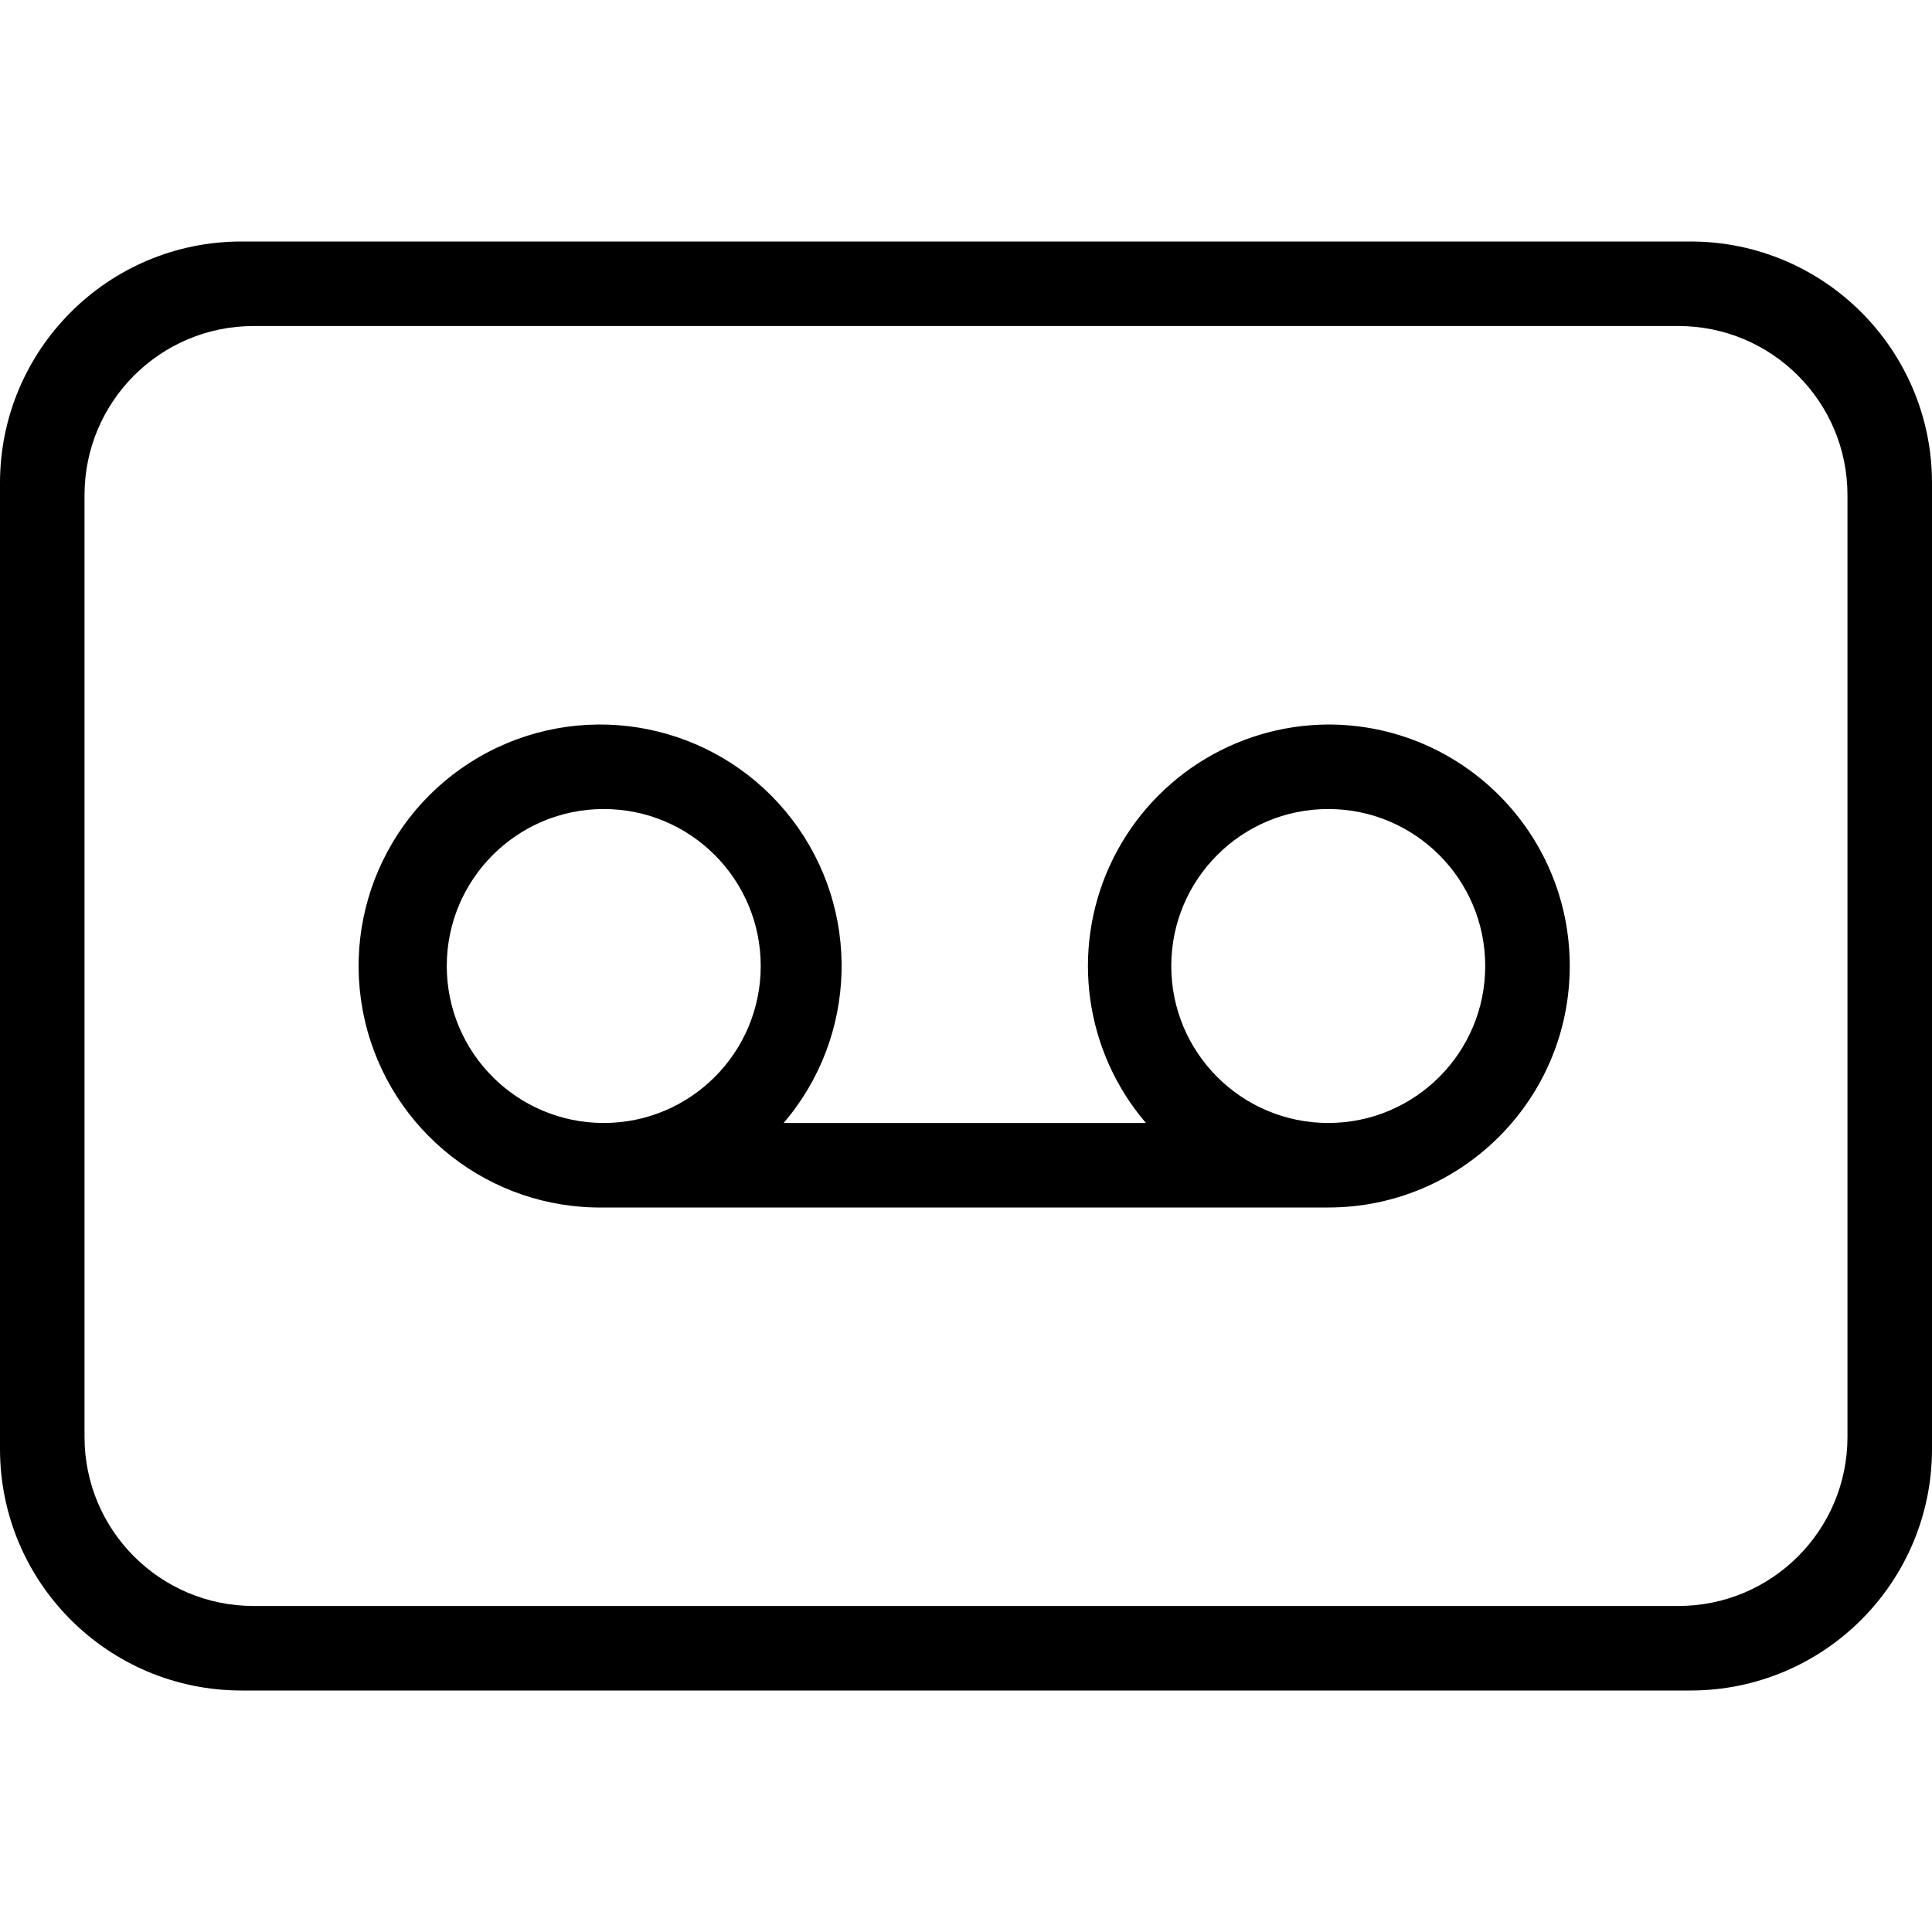
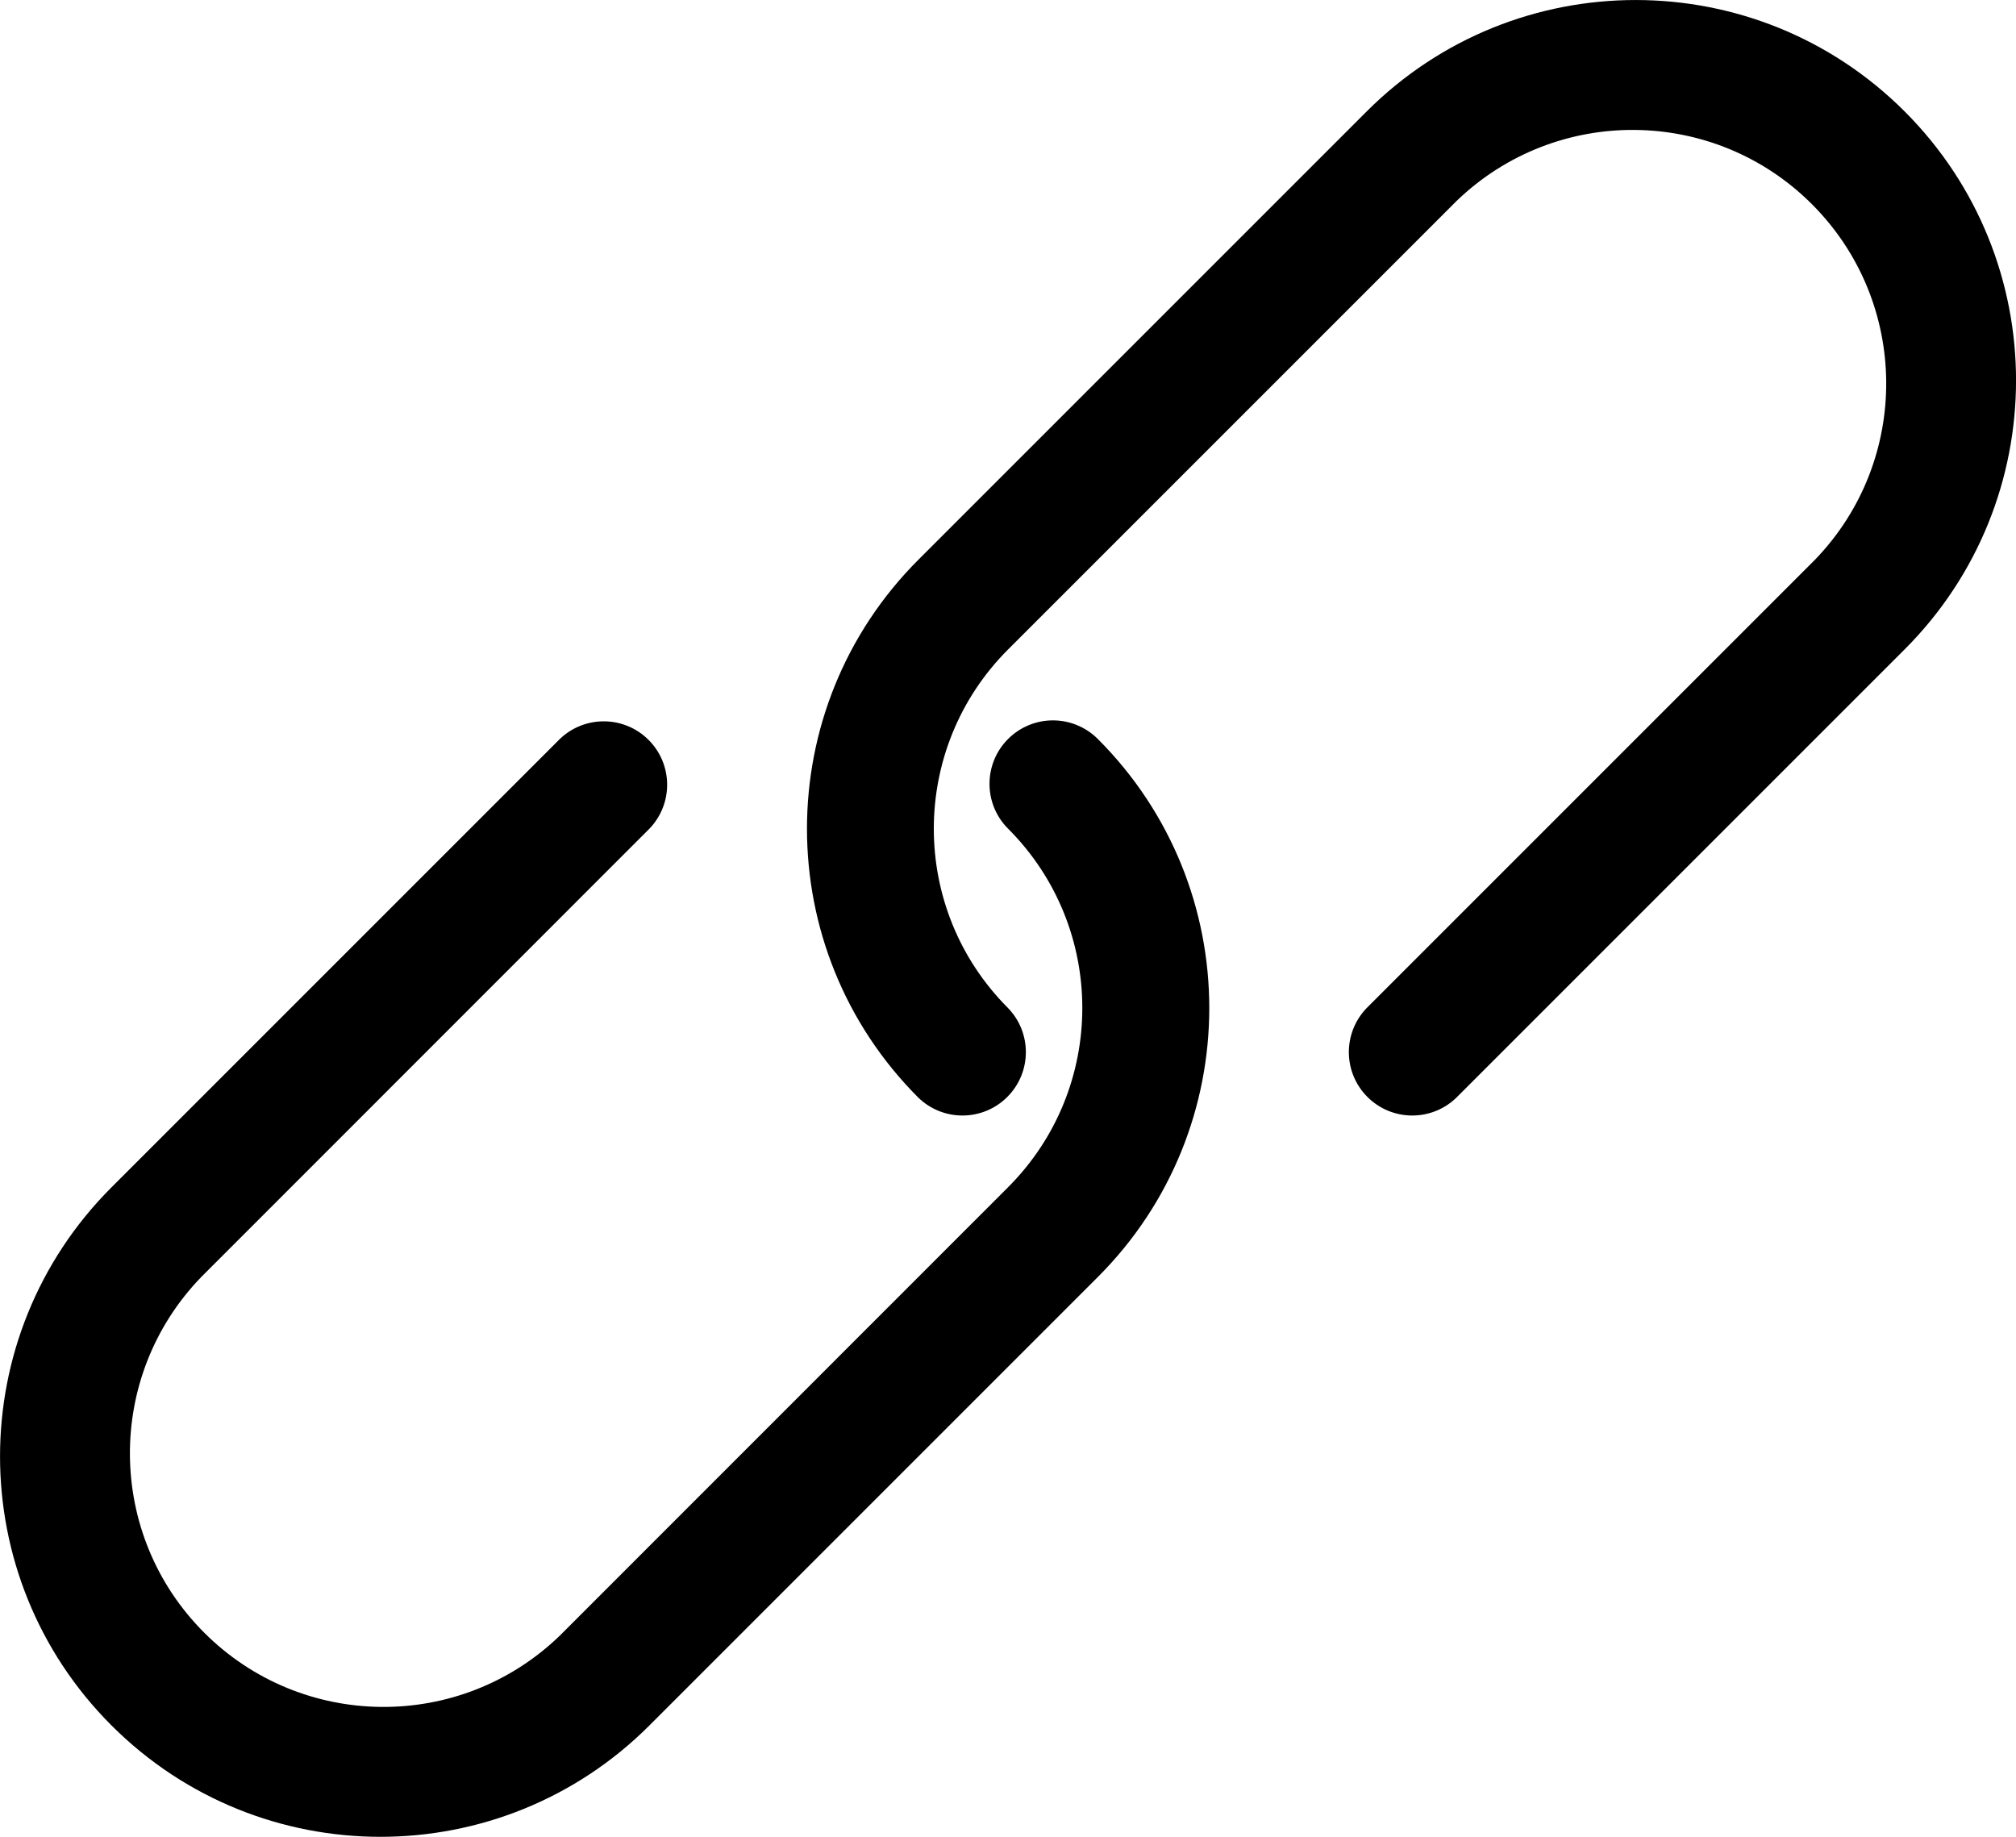
- <svg xmlns="http://www.w3.org/2000/svg" id="Layer_1" data-name="Layer 1" viewBox="0 0 16 16">
-   <g>
-     <path d="M14,2H2A2,2,0,0,0,0,4v8a2,2,0,0,0,2,2H14a2,2,0,0,0,2-2V4A2,2,0,0,0,14,2Zm1.3,9.9a1.4,1.4,0,0,1-1.4,1.4H2.1A1.4,1.4,0,0,1,.7,11.9V4.1A1.4,1.4,0,0,1,2.1,2.7H13.9a1.4,1.4,0,0,1,1.4,1.4Z" />
-     <path d="M11,6A2,2,0,0,0,9.49,9.3h-3A2,2,0,1,0,5,10h6a2,2,0,0,0,0-4ZM5,9.3A1.3,1.3,0,1,1,6.3,8,1.3,1.3,0,0,1,5,9.3Zm6,0A1.3,1.3,0,1,1,12.3,8,1.3,1.3,0,0,1,11,9.3Z" />
+ <svg xmlns="http://www.w3.org/2000/svg" viewBox="0 0 15.899 14.485">
+   <g id="Слой_2" data-name="Слой 2">
+     <g id="Links_16px">
+       <g>
+         <path d="M15.021.879a3,3,0,0,0-4.243,0L7.243,4.414a3,3,0,0,0,0,4.243.5.5,0,0,0,.707-.707,2,2,0,0,1,0-2.828l3.536-3.536a2,2,0,0,1,2.828,2.828L10.778,7.95a.5.5,0,0,0,.707.707l3.536-3.536A3,3,0,0,0,15.021.879Z" />
+         <path d="M7.95,5.828a.5.5,0,0,0,0,.707,2,2,0,0,1,0,2.828L4.414,12.9a2,2,0,0,1-2.828-2.828L5.121,6.536a.5.5,0,0,0-.707-.707L.879,9.364a3,3,0,0,0,4.243,4.243l3.536-3.536a3,3,0,0,0,0-4.243A.5.5,0,0,0,7.95,5.828Z" />
+       </g>
+     </g>
  </g>
</svg>
